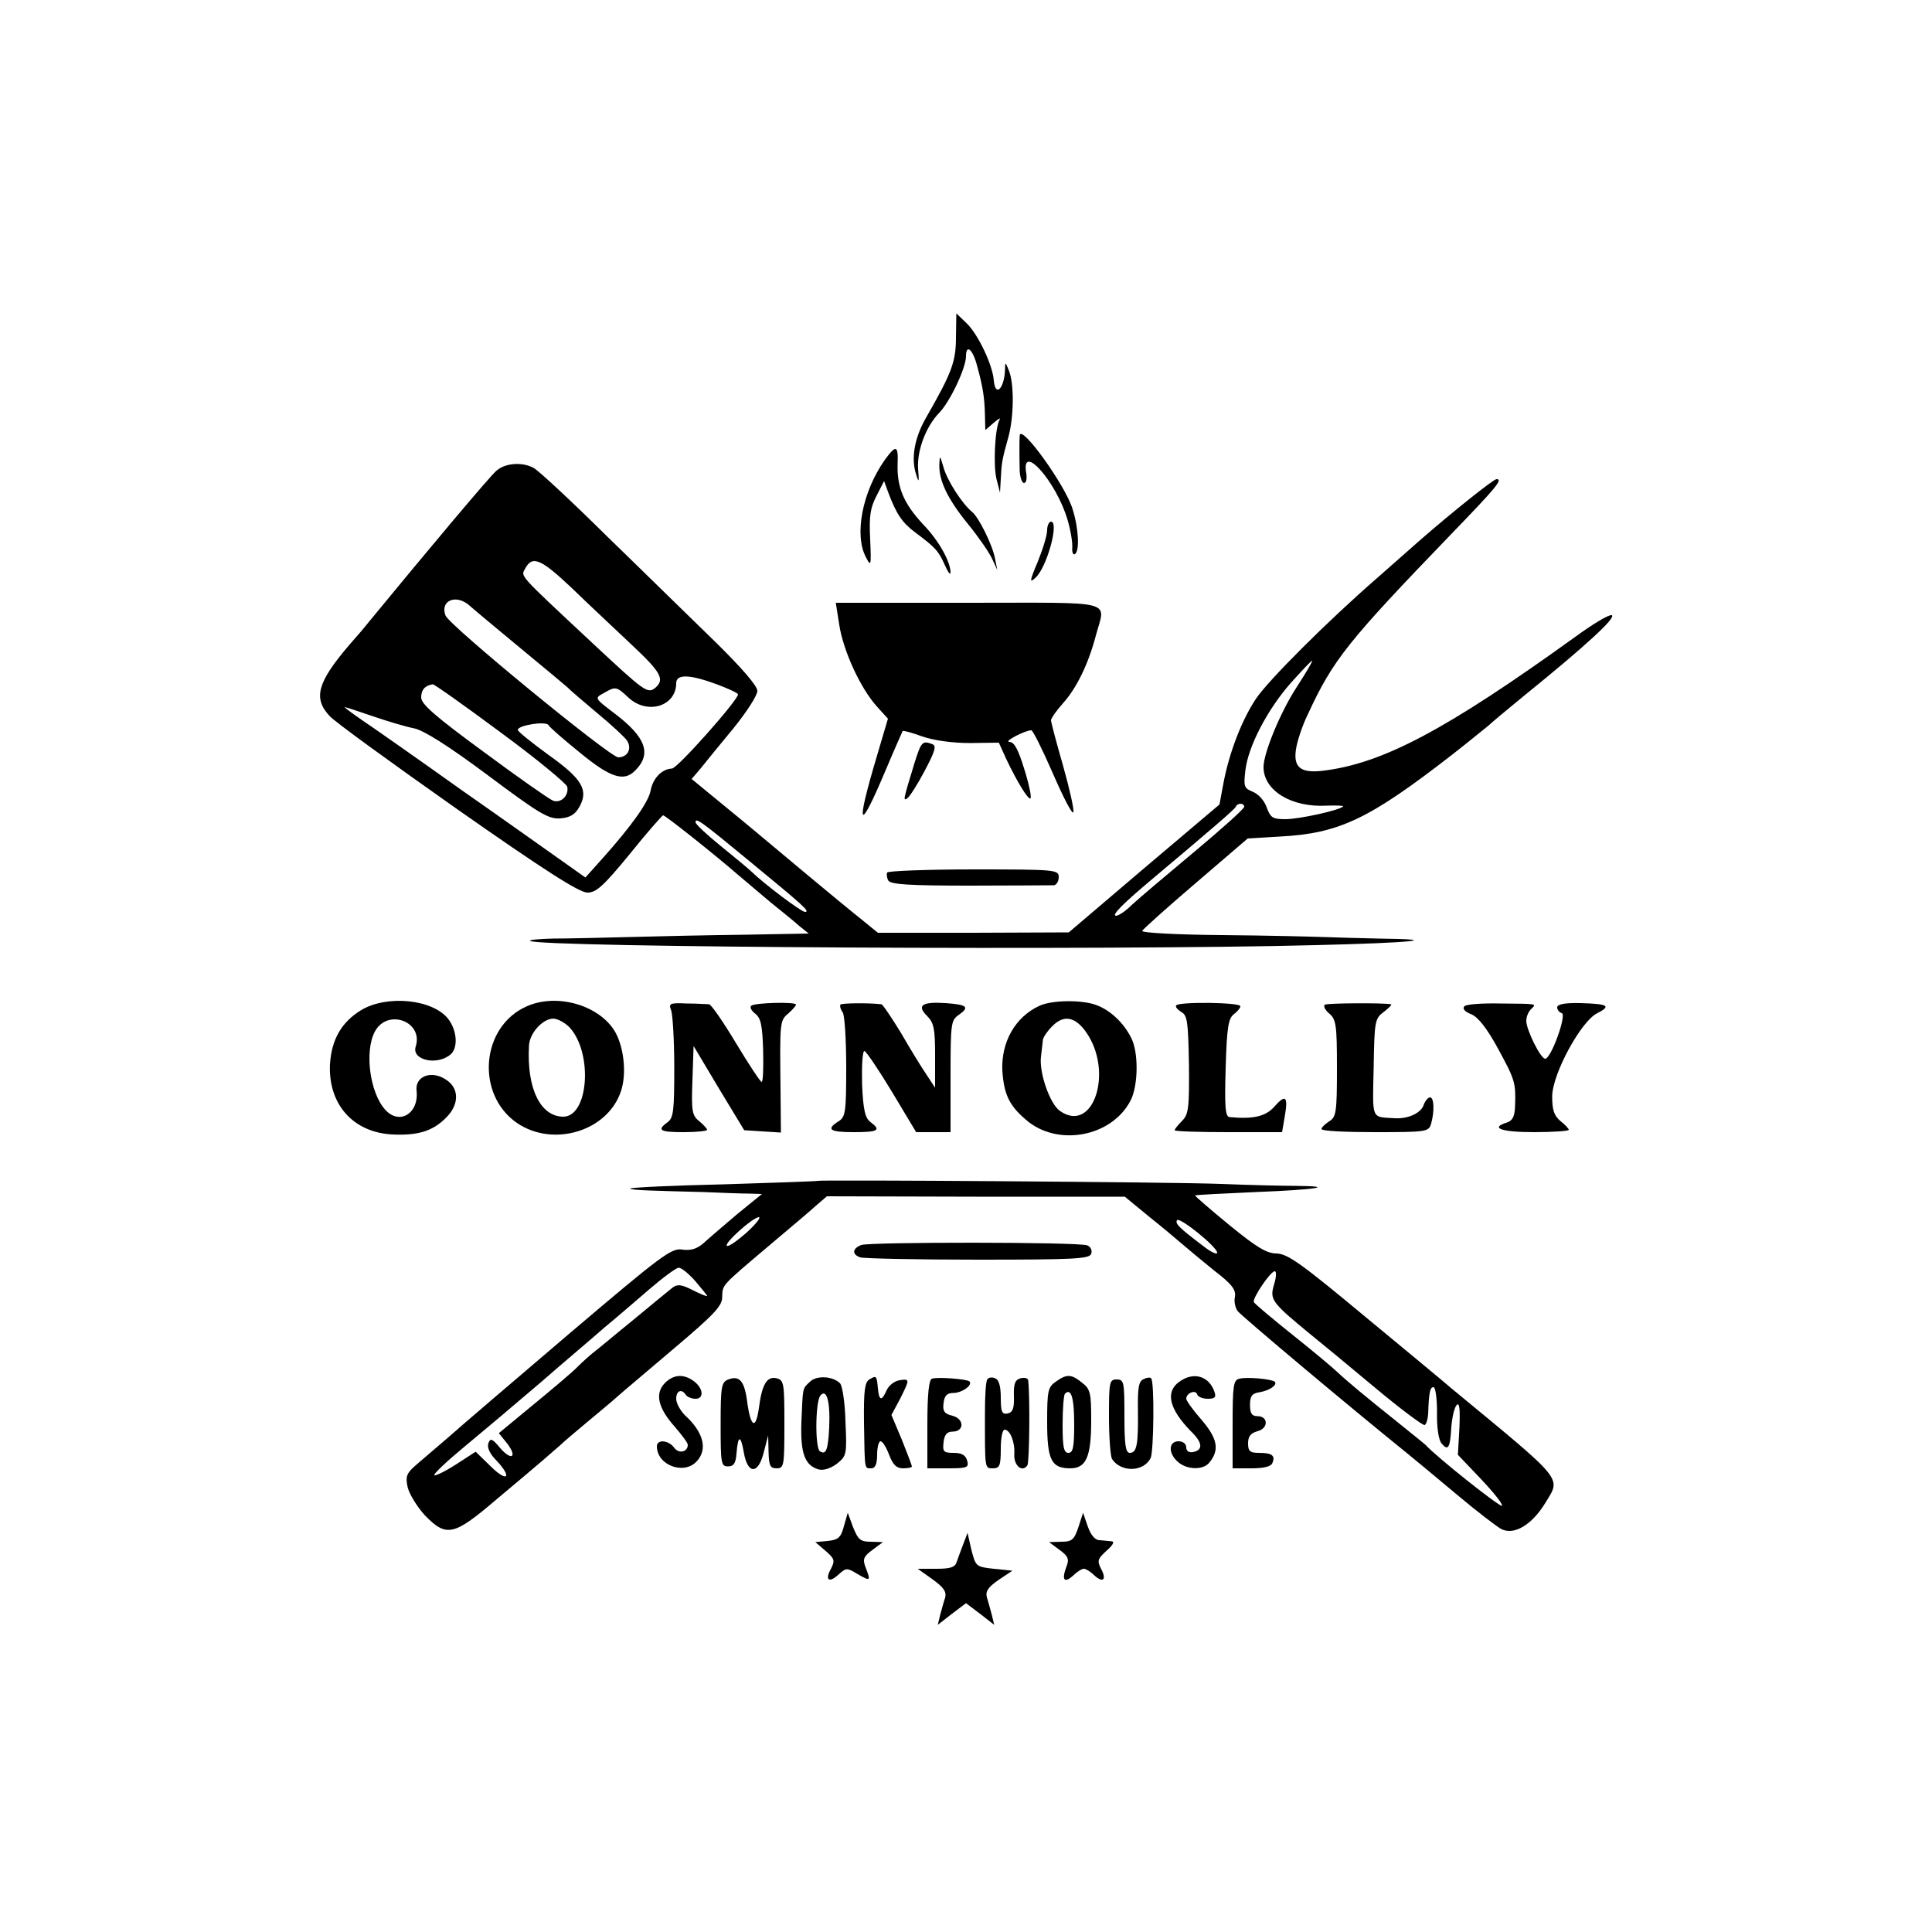
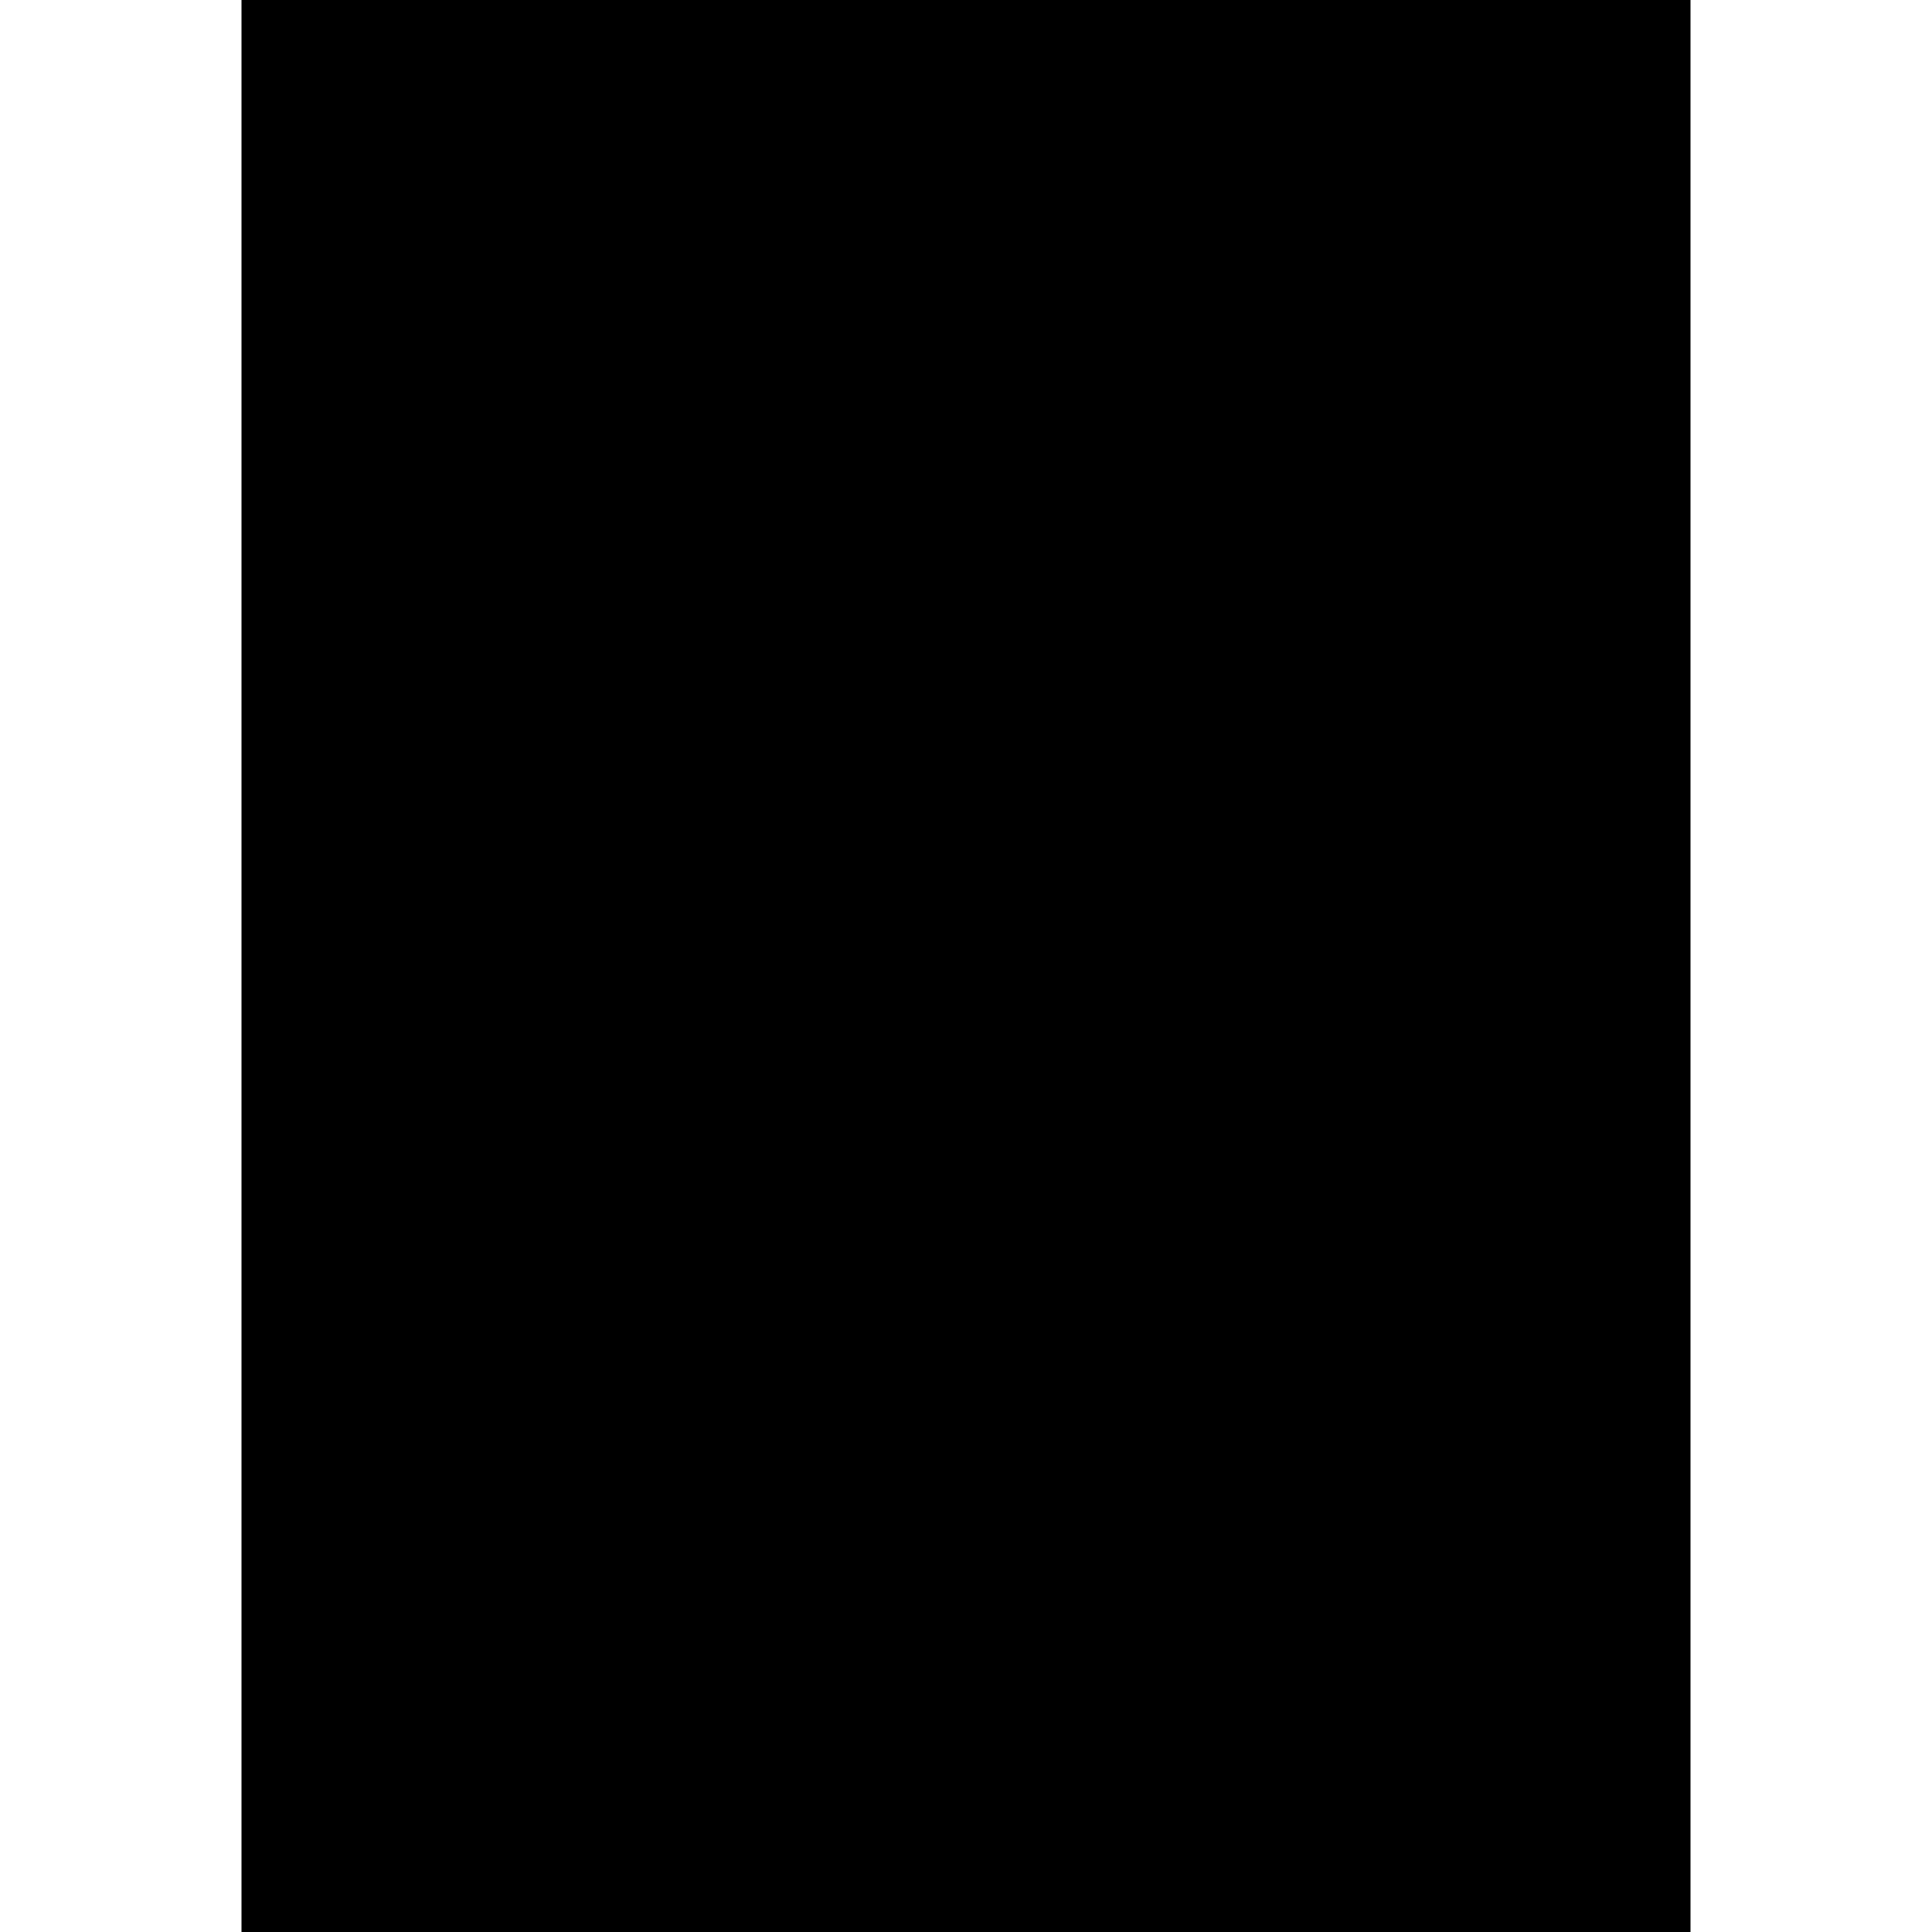
- <svg xmlns="http://www.w3.org/2000/svg" version="1.0" width="500pt" height="500pt" viewBox="0 0 500 500" preserveAspectRatio="xMidYMid meet">
-   <g transform="translate(0,500) scale(0.1,-0.1)" fill="#000000" stroke="none">
-     <path d="M2474 4127 c0 -64 -11 -92 -78 -209 -29 -51 -39 -104 -25 -146 7 -23 8 -20 5 15 -3 47 20 109 55 145 28 29 69 116 69 146 0 33 18 18 29 -26 15 -54 19 -82 20 -126 l1 -39 22 19 c12 10 18 14 15 8 -12 -21 -17 -118 -8 -154 l9 -35 2 35 c2 41 3 50 20 110 14 52 15 137 1 171 -9 23 -10 23 -10 2 -2 -49 -25 -72 -29 -28 -3 41 -41 120 -70 148 l-27 26 -1 -62z" />
-     <path d="M2639 3873 c-1 -16 -1 -52 0 -93 1 -16 6 -30 11 -30 6 0 8 11 6 25 -15 83 78 -21 107 -121 8 -27 13 -59 12 -71 -1 -12 2 -20 7 -17 12 8 10 65 -6 116 -18 61 -134 222 -137 191z" />
-     <path d="M2290 3810 c-58 -82 -80 -194 -49 -252 13 -26 14 -23 11 46 -3 59 0 81 16 112 l20 39 11 -30 c21 -56 36 -78 71 -104 51 -38 59 -47 75 -83 8 -18 14 -27 15 -20 0 28 -30 83 -72 126 -49 53 -67 95 -65 155 2 49 -4 51 -33 11z" />
-     <path d="M2431 3797 c-1 -41 21 -88 74 -153 26 -32 54 -72 62 -89 l14 -30 -6 30 c-7 36 -42 106 -59 120 -26 21 -65 82 -74 115 -10 33 -10 33 -11 7z" />
-     <path d="M1285 3782 c-16 -13 -173 -200 -330 -391 -11 -14 -34 -41 -51 -60 -83 -97 -94 -138 -51 -184 12 -14 161 -122 330 -241 224 -157 316 -216 337 -216 23 0 41 16 110 100 44 55 84 100 86 100 6 0 134 -102 194 -154 20 -17 58 -49 84 -71 27 -22 61 -49 74 -61 l25 -20 -164 -3 c-90 -1 -225 -4 -299 -6 -74 -2 -164 -4 -199 -4 -35 -1 -62 -3 -59 -6 16 -17 1502 -25 2032 -11 253 6 337 15 165 17 -52 1 -116 3 -144 4 -27 1 -146 4 -262 5 -119 1 -210 6 -207 11 3 5 65 61 139 124 l134 115 83 5 c154 8 231 45 445 211 45 35 87 70 95 76 7 7 49 42 93 78 158 128 240 203 226 208 -7 2 -49 -23 -94 -56 -336 -242 -500 -329 -656 -347 -56 -6 -74 10 -67 56 3 21 17 63 31 91 65 141 104 189 370 465 119 123 135 143 118 143 -8 0 -118 -88 -198 -158 -17 -15 -66 -58 -110 -97 -129 -112 -284 -267 -315 -314 -36 -54 -68 -137 -83 -214 l-11 -59 -195 -165 -195 -166 -247 -1 -247 0 -43 35 c-48 38 -230 190 -269 223 -14 12 -58 48 -97 80 l-73 60 23 27 c12 15 50 62 85 104 34 42 62 85 62 97 0 13 -40 59 -107 125 -60 58 -185 181 -280 273 -94 93 -180 173 -192 179 -29 16 -73 13 -96 -7z m196 -305 c41 -40 110 -104 152 -144 78 -73 88 -91 63 -113 -20 -16 -27 -11 -162 115 -199 186 -186 172 -174 195 18 33 41 23 121 -53z m-265 -45 c10 -9 71 -60 134 -112 63 -52 117 -97 120 -100 3 -4 37 -33 75 -65 39 -32 74 -65 78 -72 13 -21 1 -43 -23 -43 -21 0 -437 341 -447 367 -15 39 28 57 63 25z m2140 -210 c-42 -64 -86 -171 -86 -207 0 -61 72 -105 163 -100 26 1 46 0 43 -2 -9 -10 -114 -33 -149 -33 -34 0 -39 4 -49 31 -6 17 -21 34 -36 40 -22 9 -24 13 -19 55 7 62 57 158 118 227 28 31 52 57 55 57 2 0 -16 -31 -40 -68z m-1501 7 c30 -11 55 -23 55 -26 0 -15 -157 -192 -171 -192 -26 -1 -49 -25 -55 -56 -5 -30 -49 -92 -126 -178 l-43 -48 -55 39 c-30 21 -149 106 -265 187 -115 82 -232 164 -259 182 -26 18 -46 33 -44 33 3 0 36 -11 74 -24 38 -13 85 -27 106 -31 24 -5 87 -44 190 -121 134 -100 157 -114 188 -112 25 2 38 10 49 29 25 44 8 73 -79 135 -44 32 -80 61 -80 65 0 12 71 23 79 13 3 -6 40 -38 82 -72 79 -65 114 -76 143 -46 43 43 28 86 -54 148 -51 39 -52 39 -28 52 31 18 33 18 64 -11 49 -46 124 -23 124 37 0 24 35 23 105 -3z m-560 -124 c94 -69 171 -133 173 -141 5 -23 -17 -44 -37 -36 -10 4 -90 60 -179 126 -127 93 -162 124 -162 141 0 20 10 31 30 34 3 1 82 -55 175 -124z m1925 -193 c0 -5 -59 -58 -131 -118 -72 -60 -144 -121 -160 -136 -16 -16 -34 -28 -41 -28 -12 1 18 31 88 90 163 137 220 186 222 192 5 11 22 10 22 0z m-1280 -141 c141 -116 158 -131 143 -131 -9 0 -104 71 -139 105 -6 6 -41 35 -78 65 -36 29 -66 57 -66 62 0 13 14 3 140 -101z" />
-     <path d="M2710 3628 c0 -13 -11 -49 -24 -81 -22 -52 -22 -57 -6 -42 29 26 62 145 40 145 -5 0 -10 -10 -10 -22z" />
-     <path d="M2172 3383 c10 -66 54 -163 97 -211 l29 -32 -29 -98 c-55 -185 -47 -201 21 -40 24 57 45 104 46 106 1 2 24 -4 51 -14 29 -10 77 -17 123 -17 l75 1 19 -42 c29 -61 58 -108 63 -102 3 3 -4 37 -16 75 -16 52 -26 71 -39 71 -15 1 41 30 57 30 4 0 29 -50 56 -112 27 -62 50 -107 53 -100 2 7 -10 61 -27 121 -17 59 -31 112 -31 117 0 5 14 25 31 44 36 40 66 103 85 175 25 94 59 85 -329 85 l-344 0 9 -57z" />
-     <path d="M2366 3023 c-29 -95 -29 -96 -18 -89 6 4 26 35 45 71 27 51 31 65 20 69 -26 10 -29 7 -47 -51z" />
-     <path d="M2296 2742 c-2 -4 -1 -14 3 -21 7 -10 55 -13 212 -13 112 0 210 1 217 1 6 1 12 10 12 21 0 19 -7 20 -219 20 -121 0 -222 -4 -225 -8z" />
-     <path d="M935 2386 c-51 -31 -77 -76 -81 -140 -5 -104 60 -177 162 -182 67 -3 104 9 138 43 35 34 35 77 0 99 -37 25 -80 9 -76 -28 7 -59 -44 -91 -81 -50 -40 44 -54 151 -27 202 32 61 126 27 106 -38 -12 -35 54 -51 90 -21 20 17 17 62 -6 92 -40 51 -158 63 -225 23z" />
-     <path d="M1364 2396 c-120 -52 -134 -229 -25 -303 94 -63 234 -20 268 83 16 47 7 121 -19 160 -44 65 -149 93 -224 60z m111 -56 c60 -67 48 -231 -18 -230 -59 1 -94 74 -88 183 1 36 42 77 69 70 12 -3 28 -13 37 -23z" />
-     <path d="M1737 2385 c4 -11 8 -78 8 -148 0 -111 -2 -130 -17 -141 -29 -21 -21 -26 42 -26 33 0 60 3 60 6 0 3 -9 13 -20 22 -19 15 -21 26 -18 106 l3 89 65 -109 66 -109 47 -3 48 -3 -1 113 c-2 172 -2 177 20 195 11 10 20 20 20 23 0 8 -108 5 -116 -3 -4 -4 1 -13 10 -20 15 -11 19 -30 21 -95 1 -45 0 -82 -4 -82 -3 0 -33 45 -66 100 -33 55 -64 100 -70 101 -5 0 -32 2 -58 2 -44 2 -47 0 -40 -18z" />
-     <path d="M2175 2400 c-2 -3 0 -12 6 -20 5 -8 9 -72 9 -142 0 -117 -2 -129 -20 -140 -33 -21 -23 -28 40 -28 63 0 71 5 43 26 -14 10 -19 31 -22 98 -1 47 1 86 6 86 4 0 36 -47 71 -105 l63 -105 45 0 44 0 0 144 c0 138 1 146 22 160 28 20 21 26 -35 30 -61 4 -75 -6 -48 -33 18 -18 21 -33 21 -103 l0 -83 -23 35 c-13 19 -43 68 -66 108 -24 39 -46 72 -50 73 -35 4 -104 3 -106 -1z" />
-     <path d="M2690 2397 c-63 -29 -99 -94 -96 -167 4 -61 17 -90 60 -127 81 -72 223 -46 272 49 20 39 21 126 1 163 -19 38 -54 71 -90 84 -37 14 -115 13 -147 -2z m120 -67 c73 -102 20 -266 -67 -205 -26 18 -54 99 -49 140 2 17 4 36 5 43 0 7 12 24 25 37 29 29 58 24 86 -15z" />
-     <path d="M3044 2398 c-3 -4 4 -11 13 -17 16 -8 18 -26 20 -136 1 -113 -1 -129 -18 -146 -10 -10 -19 -21 -19 -24 0 -3 63 -5 139 -5 l139 0 7 41 c9 52 2 58 -27 25 -22 -25 -54 -33 -116 -27 -11 1 -13 27 -10 127 3 105 7 128 21 139 9 7 17 16 17 21 0 10 -160 12 -166 2z" />
-     <path d="M3429 2400 c-5 -3 0 -14 11 -23 18 -15 20 -30 20 -142 0 -114 -2 -126 -20 -137 -11 -7 -20 -16 -20 -20 0 -5 62 -8 139 -8 135 0 139 1 145 23 9 33 7 67 -3 67 -5 0 -12 -8 -16 -18 -6 -22 -40 -38 -75 -36 -62 4 -58 -7 -55 130 2 121 3 128 26 145 13 10 22 19 19 20 -21 4 -164 3 -171 -1z" />
-     <path d="M3790 2396 c-6 -6 0 -14 18 -21 18 -8 40 -36 69 -89 44 -81 46 -88 44 -148 -1 -27 -6 -38 -21 -43 -45 -14 -15 -25 70 -25 50 0 90 3 90 6 0 3 -10 14 -22 23 -16 14 -21 28 -21 64 1 59 75 195 117 215 37 19 27 24 -44 26 -40 1 -60 -3 -60 -11 0 -6 5 -13 12 -15 13 -5 -28 -118 -43 -118 -12 0 -49 75 -49 98 0 10 5 23 12 30 15 15 20 14 -80 15 -46 1 -87 -2 -92 -7z" />
-     <path d="M2117 1944 c-1 -1 -110 -5 -242 -9 -132 -3 -242 -8 -244 -11 -2 -2 20 -4 50 -5 30 -1 92 -3 139 -4 47 -2 100 -4 118 -4 l34 -1 -64 -52 c-34 -29 -74 -63 -87 -75 -17 -15 -33 -20 -55 -17 -28 5 -53 -14 -291 -216 -143 -122 -285 -243 -315 -270 -30 -26 -68 -58 -84 -72 -24 -21 -27 -29 -21 -57 4 -17 24 -50 44 -72 56 -58 75 -54 184 39 50 42 105 88 121 102 16 14 37 32 46 40 8 8 40 35 70 60 30 25 65 54 77 65 12 11 79 67 147 125 104 88 125 110 125 133 1 33 -3 28 121 133 52 44 107 90 122 104 l28 24 385 -1 386 0 62 -51 c34 -27 73 -60 87 -72 14 -12 51 -43 82 -68 46 -35 57 -50 54 -68 -3 -12 1 -29 7 -37 10 -13 286 -245 441 -370 22 -18 80 -66 130 -108 50 -42 100 -80 111 -86 33 -17 79 10 114 67 41 68 54 52 -244 298 -11 10 -109 91 -219 182 -167 139 -203 165 -232 166 -26 0 -52 16 -123 74 -50 41 -89 75 -88 76 1 2 72 5 157 9 157 6 211 15 104 16 -32 0 -120 2 -194 5 -121 5 -1039 11 -1043 8z m-186 -135 c-24 -21 -47 -37 -50 -33 -7 7 68 74 83 74 6 -1 -9 -19 -33 -41z m1219 -51 c0 -6 -17 2 -37 18 -62 47 -72 57 -67 66 6 10 104 -69 104 -84z m-1351 -73 c17 -20 31 -37 31 -39 0 -2 -17 5 -37 15 -29 15 -40 16 -52 7 -9 -7 -54 -44 -101 -83 -47 -38 -93 -77 -104 -85 -10 -8 -28 -24 -40 -36 -11 -12 -62 -55 -113 -97 l-92 -76 21 -26 c28 -36 12 -47 -18 -12 -20 24 -25 26 -30 12 -4 -10 3 -27 20 -44 42 -44 30 -59 -13 -17 l-40 39 -51 -33 c-28 -18 -53 -30 -56 -28 -3 3 32 36 78 74 46 38 135 113 198 167 63 55 138 118 165 142 28 23 79 67 115 98 36 31 70 56 76 56 7 1 26 -15 43 -34z m1498 -10 c-11 -38 -7 -45 93 -127 25 -20 100 -82 167 -138 67 -56 126 -100 130 -98 4 2 8 14 9 28 2 58 5 70 14 70 5 0 9 -29 9 -65 -1 -38 4 -72 12 -81 17 -20 22 -11 25 43 2 25 8 51 14 57 7 7 9 -10 7 -59 l-4 -70 60 -63 c33 -35 57 -65 54 -69 -5 -4 -169 126 -197 157 -3 3 -39 32 -80 65 -75 60 -120 97 -150 125 -8 8 -59 51 -113 94 -54 43 -100 82 -102 86 -5 9 43 80 54 80 5 0 4 -16 -2 -35z" />
-     <path d="M2229 1778 c-23 -9 -25 -24 -3 -32 9 -3 145 -6 304 -6 250 0 289 2 294 15 3 9 -1 18 -10 22 -23 9 -561 9 -585 1z" />
-     <path d="M1721 1421 c-27 -27 -18 -65 25 -113 18 -21 34 -42 34 -47 0 -19 -23 -24 -35 -8 -14 20 -45 23 -45 4 0 -49 70 -75 103 -39 29 31 18 75 -30 119 -12 12 -23 31 -23 43 0 21 14 27 25 10 3 -5 15 -10 25 -10 23 0 20 28 -5 46 -26 19 -52 17 -74 -5z" />
-     <path d="M1885 1430 c-18 -7 -20 -17 -20 -116 0 -101 1 -109 19 -109 15 0 20 8 22 33 4 49 11 49 19 3 10 -58 38 -57 52 2 l11 42 1 -42 c1 -36 4 -43 21 -43 19 0 20 7 20 114 0 106 -1 114 -20 119 -25 6 -38 -15 -46 -77 -8 -57 -21 -50 -30 14 -7 56 -20 71 -49 60z" />
-     <path d="M2096 1424 c-20 -19 -18 -13 -22 -104 -3 -81 9 -113 45 -123 13 -3 31 3 47 15 25 20 26 24 22 109 -1 48 -8 93 -14 99 -19 19 -61 21 -78 4z m50 -118 c-3 -58 -8 -72 -24 -62 -13 8 -12 128 1 144 16 20 26 -14 23 -82z" />
-     <path d="M2250 1430 c-12 -7 -15 -29 -14 -112 2 -125 1 -118 19 -118 10 0 15 11 15 35 0 19 4 35 9 35 5 0 15 -16 22 -35 10 -26 19 -35 36 -35 13 0 23 2 23 5 0 2 -12 34 -26 69 l-27 64 22 41 c26 52 26 53 -1 49 -13 -2 -27 -13 -33 -25 -13 -30 -20 -29 -23 4 -3 33 -4 34 -22 23z" />
-     <path d="M2412 1432 c-8 -2 -12 -40 -12 -118 l0 -114 54 0 c49 0 54 2 49 20 -4 14 -14 20 -35 20 -26 0 -29 3 -26 28 2 19 9 27 23 27 31 0 31 33 0 41 -21 5 -26 12 -23 33 2 19 9 26 25 26 22 0 51 20 42 30 -7 6 -82 12 -97 7z" />
-     <path d="M2555 1430 c-4 -6 -6 -45 -6 -88 0 -145 -1 -142 21 -142 17 0 20 7 20 50 0 28 4 50 10 50 14 0 27 -32 25 -63 -2 -30 21 -49 34 -29 5 9 7 174 2 219 0 6 -9 9 -20 6 -14 -4 -18 -14 -17 -46 1 -32 -3 -42 -16 -45 -15 -3 -18 4 -18 41 0 30 -5 47 -15 50 -8 4 -17 2 -20 -3z" />
-     <path d="M2732 1424 c-20 -14 -22 -24 -22 -104 0 -99 11 -120 60 -120 41 0 54 30 54 124 0 70 -2 81 -23 97 -28 23 -40 24 -69 3z m48 -110 c0 -59 -3 -74 -15 -74 -12 0 -15 15 -15 73 0 41 3 77 6 80 16 16 24 -10 24 -79z" />
-     <path d="M2960 1431 c-13 -5 -16 -22 -15 -81 1 -89 -3 -110 -21 -110 -11 0 -14 21 -14 95 0 88 -1 95 -20 95 -19 0 -20 -7 -20 -97 0 -54 4 -103 8 -109 23 -35 82 -34 100 3 8 18 10 199 1 206 -2 3 -11 2 -19 -2z" />
-     <path d="M3052 1424 c-37 -26 -26 -71 30 -128 31 -30 32 -49 5 -54 -10 -2 -17 3 -17 12 0 9 -8 16 -20 16 -26 0 -27 -31 -2 -53 23 -21 65 -22 81 -3 28 33 22 63 -19 111 -22 25 -40 50 -40 55 0 15 24 24 28 12 2 -7 14 -12 28 -12 18 0 22 4 17 18 -14 41 -54 53 -91 26z" />
-     <path d="M3208 1432 c-16 -3 -18 -17 -18 -118 l0 -114 49 0 c33 0 51 5 54 14 8 19 -1 26 -35 26 -23 0 -28 4 -28 25 0 18 7 26 24 31 29 7 29 39 0 39 -14 0 -19 7 -19 29 0 23 5 30 25 33 25 4 47 19 39 27 -7 7 -71 13 -91 8z" />
-     <path d="M2184 1050 c-8 -30 -15 -35 -42 -38 l-32 -3 27 -23 c23 -20 24 -25 14 -45 -17 -30 -6 -39 19 -16 20 18 22 18 50 1 33 -19 34 -18 20 18 -8 21 -5 28 18 45 l27 20 -31 1 c-27 0 -33 5 -46 37 l-14 38 -10 -35z" />
-     <path d="M2791 1048 c-11 -33 -17 -38 -44 -38 l-32 -1 27 -20 c23 -17 26 -24 17 -46 -12 -33 -4 -41 19 -20 10 10 22 17 27 17 5 0 17 -7 27 -17 23 -21 33 -11 17 18 -10 20 -8 25 15 46 15 13 21 23 14 24 -7 1 -22 2 -32 3 -12 0 -23 13 -31 36 l-12 35 -12 -37z" />
-     <path d="M2493 1004 c-6 -16 -14 -37 -17 -46 -4 -14 -16 -18 -53 -18 l-48 0 38 -27 c29 -21 37 -32 33 -48 -4 -11 -9 -31 -13 -45 l-6 -25 36 28 37 28 37 -28 36 -28 -6 25 c-4 14 -9 34 -13 46 -4 16 3 26 30 45 l36 24 -48 5 c-46 5 -47 6 -58 49 l-10 44 -11 -29z" />
+ <svg xmlns="http://www.w3.org/2000/svg" version="1.0" width="2000pt" height="2000pt" viewBox="0 0 2000 2000" preserveAspectRatio="xMidYMid meet">
+   <g transform="translate(0,2000) scale(0.1,-0.1)" fill="#000000" stroke="none">
+     <path d="M2500 10000 l0 -10000 7500 0 7500 0 0 10000 0 10000 -7500 0 -7500 0 0 -10000z" />
  </g>
</svg>
